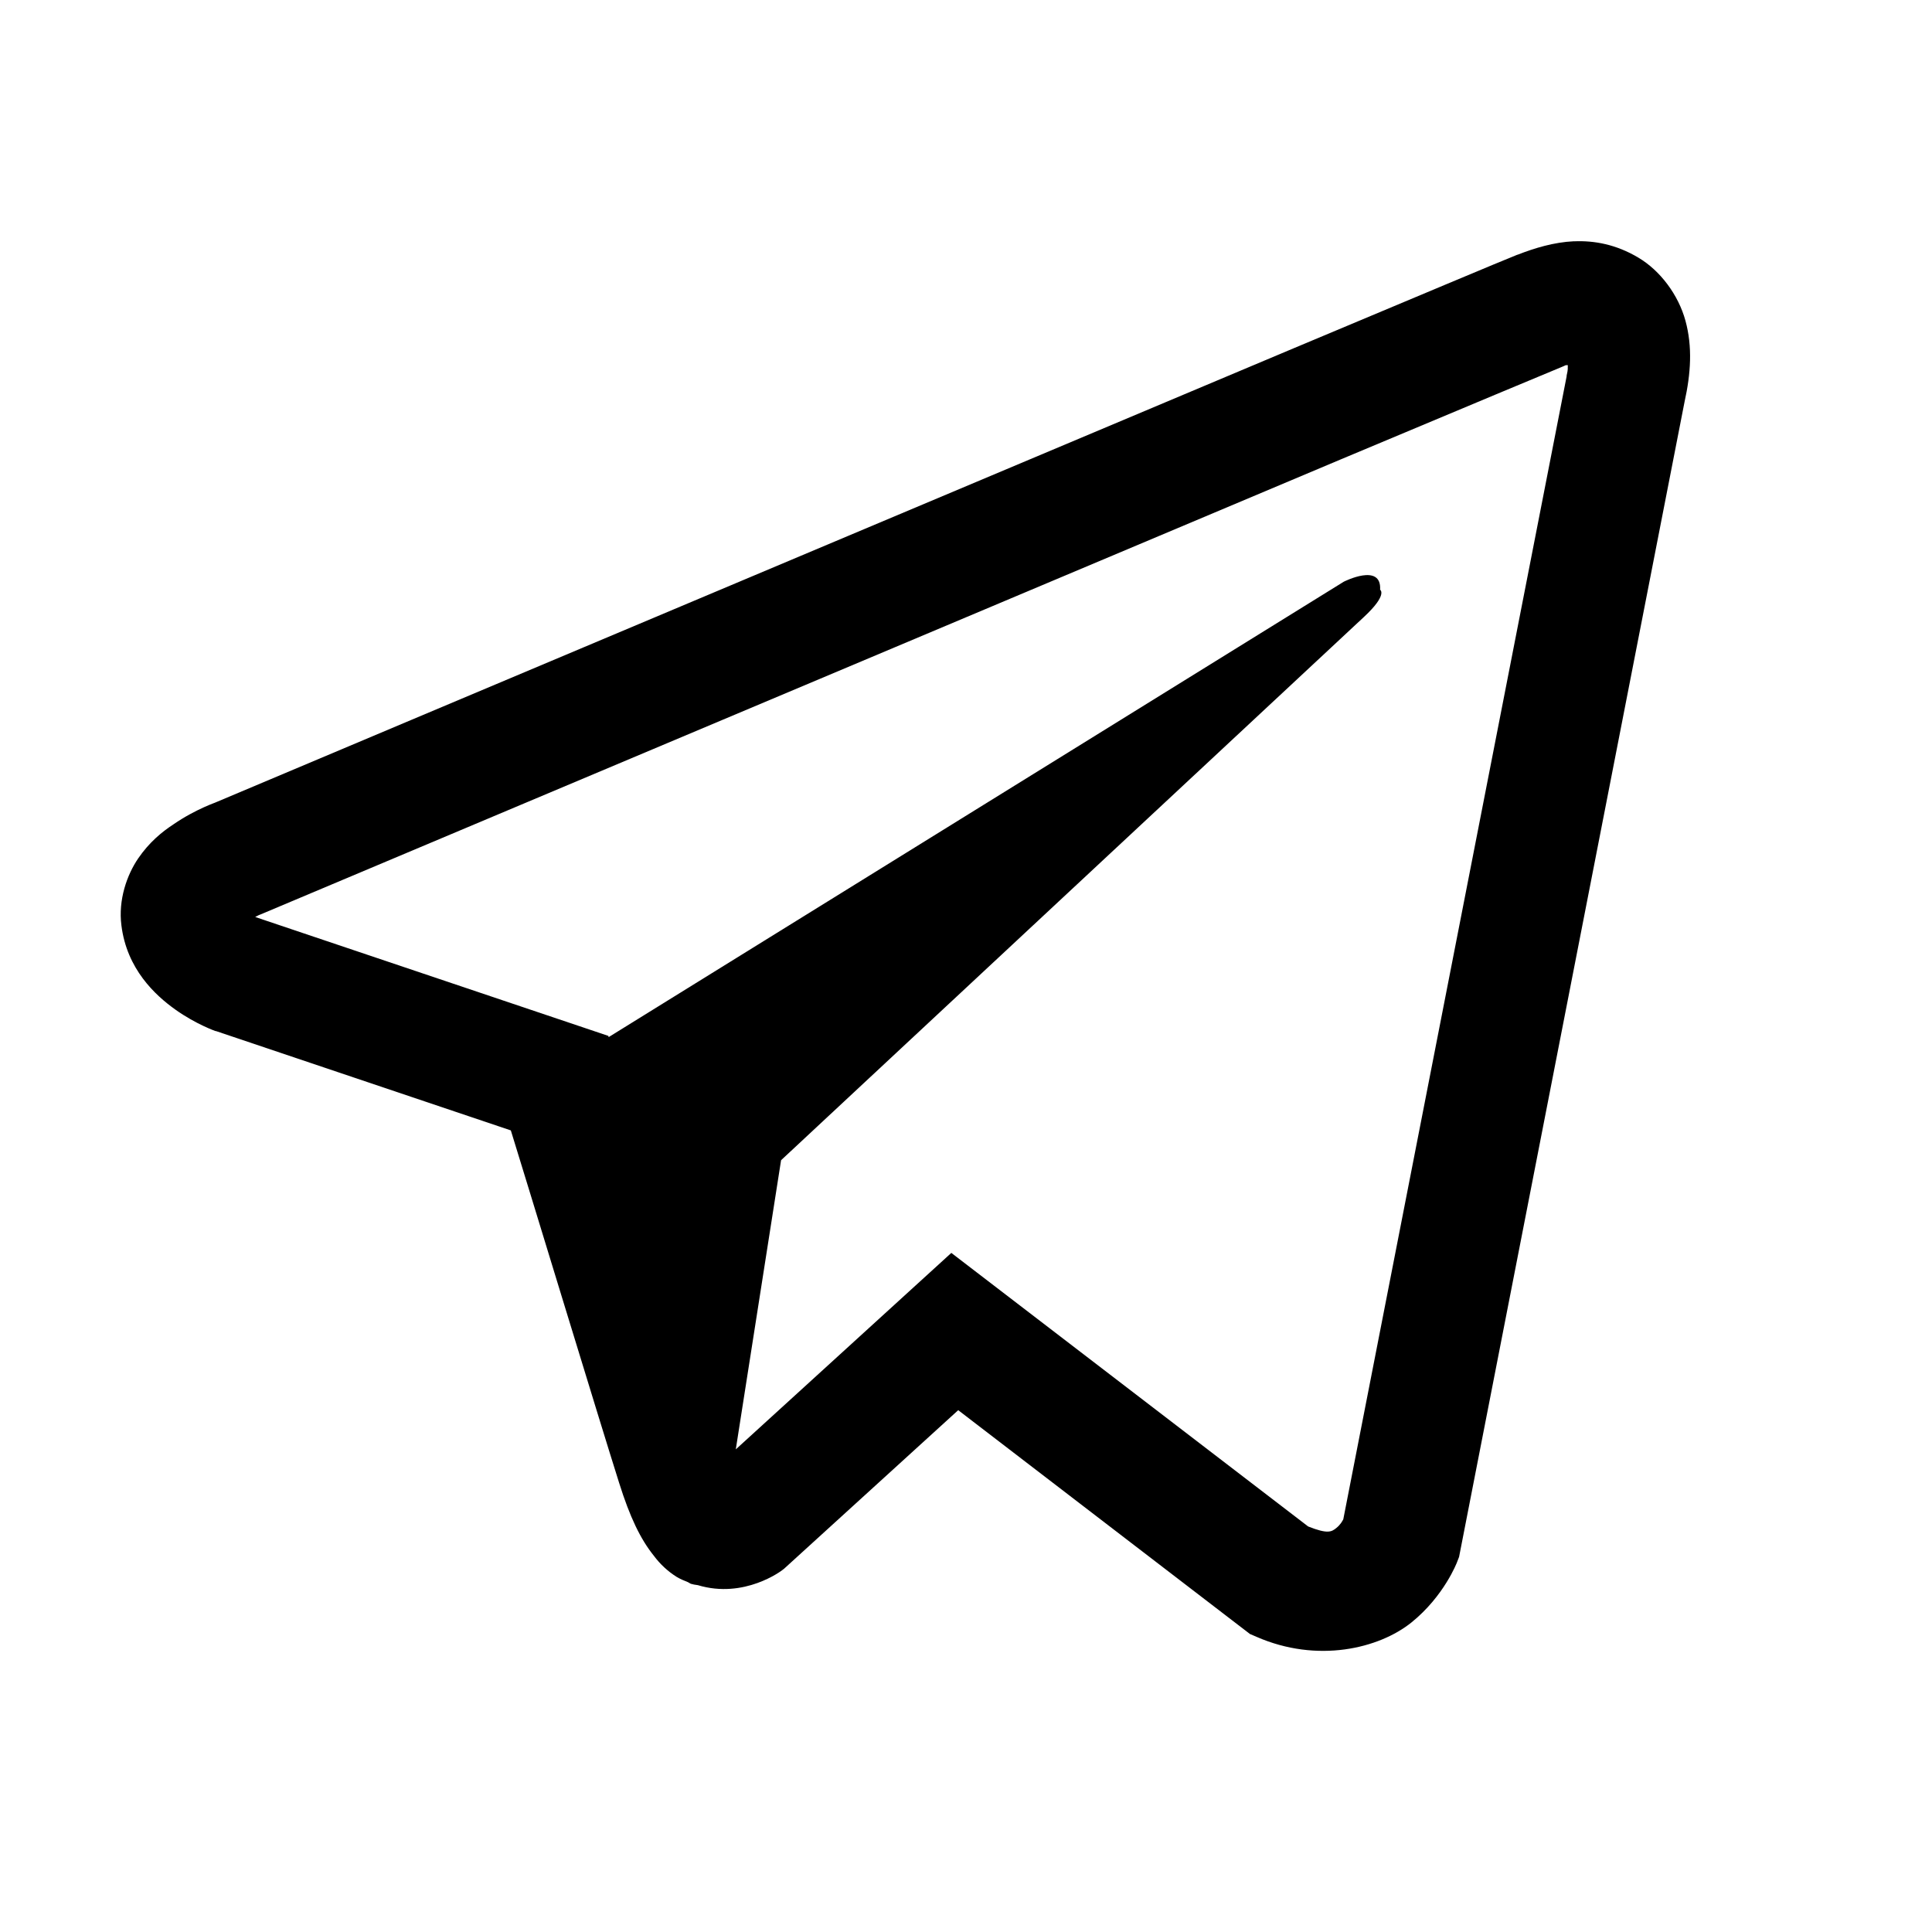
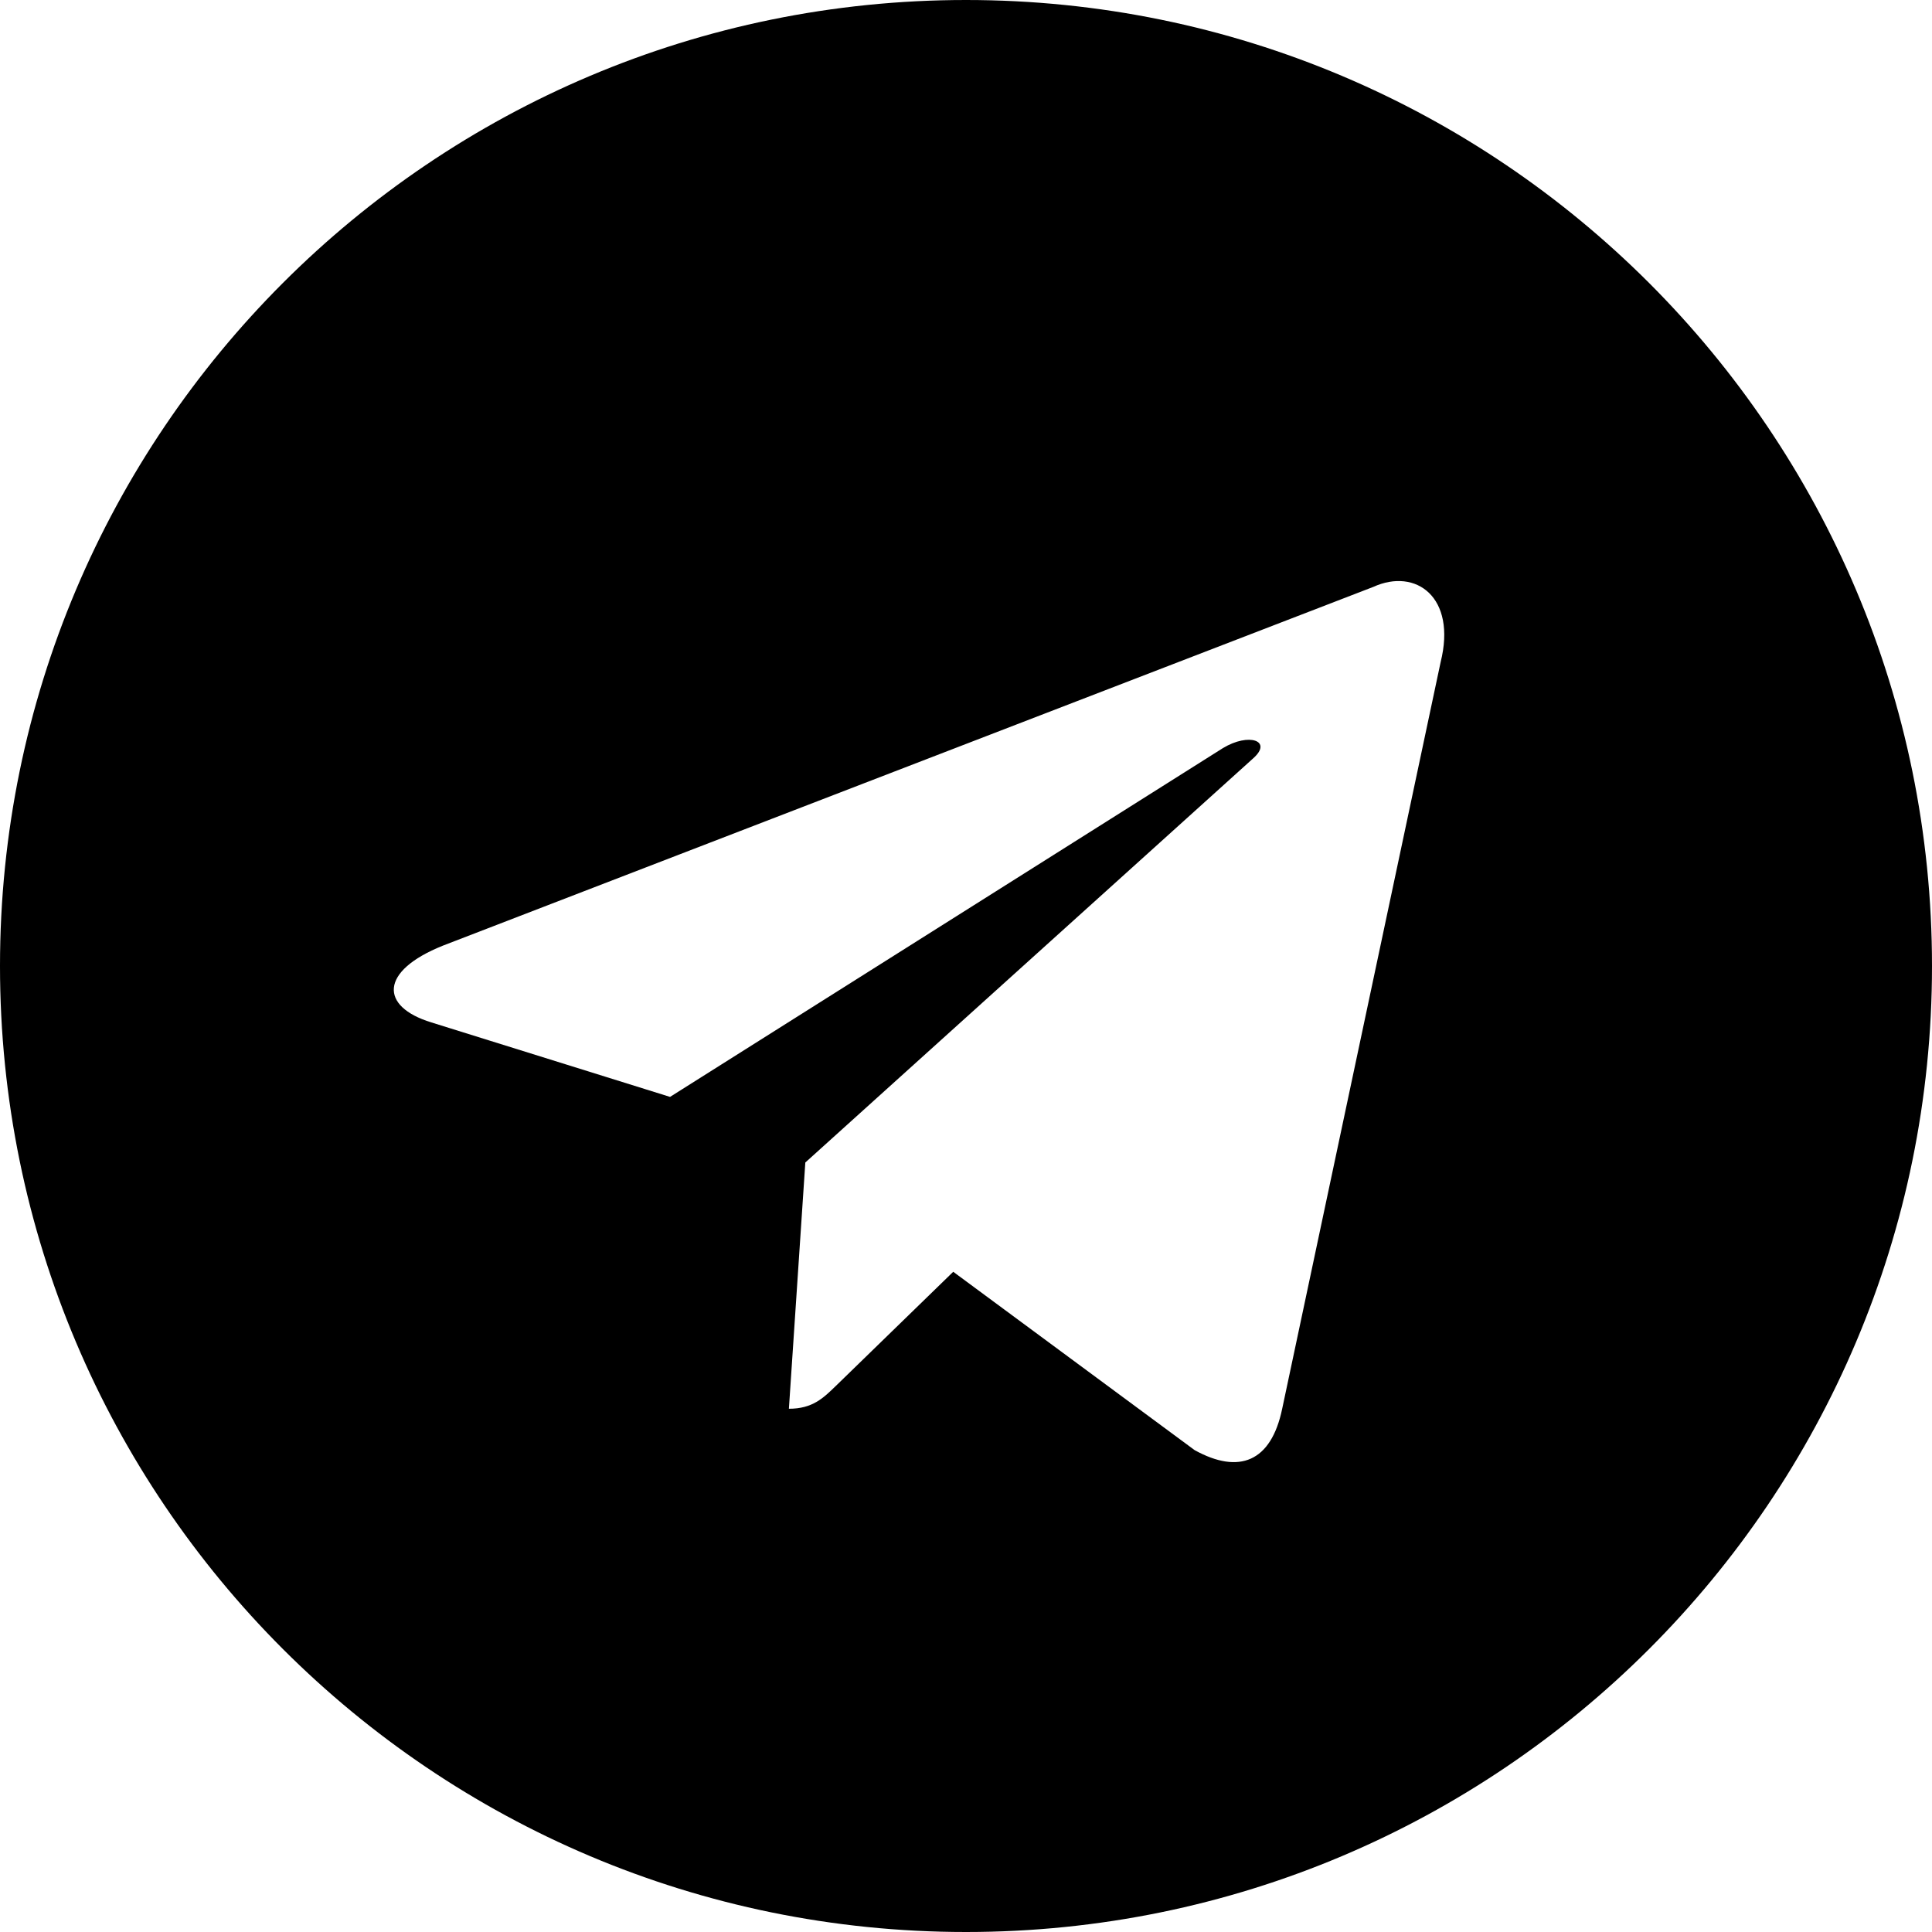
- <svg xmlns="http://www.w3.org/2000/svg" height="64" viewBox="0 0 32 32" width="64">
-   <path d="m26.07 3.996c-.336.016-.652.113-.934.223h-.004c-.285.113-1.641.684-3.699 1.547-2.059.867-4.73 1.992-7.383 3.109-5.297 2.23-10.504 4.426-10.504 4.426l.062-.023s-.359.117-.734.375c-.191.125-.402.297-.586.566-.184.27-.332.684-.277 1.109.09.723.559 1.156.895 1.395.34.242.664.355.664.355h.008l4.883 1.645c.219.703 1.488 4.875 1.793 5.836.18.574.355.934.574 1.207.105.141.23.258.379.352.059.035.121.062.184.086.02.012.039.016.062.02l-.051-.012c.016.004.027.016.039.02.039.012.066.016.117.023.773.234 1.395-.246 1.395-.246l.035-.027 2.883-2.625 4.832 3.707.109.047c1.008.441 2.027.195 2.566-.238.543-.438.754-.996.754-.996l.035-.09 3.734-19.129c.105-.473.133-.914.016-1.344-.117-.43-.418-.832-.781-1.047-.367-.219-.73-.285-1.066-.27zm-.102 2.051c-.004.062.008.055-.02.176v.012l-3.699 18.93c-.016.027-.043.086-.117.145-.078.062-.141.102-.465-.027l-5.91-4.531-3.57 3.254.75-4.789s9.258-8.629 9.656-9c.398-.371.266-.449.266-.449.027-.453-.602-.133-.602-.133l-12.176 7.543-.004-.02-5.836-1.965v-.004c-.004 0-.012-.004-.016-.004.004 0 .031-.012.031-.012l.031-.016.031-.012s5.211-2.195 10.508-4.426c2.652-1.117 5.324-2.242 7.379-3.109 2.055-.863 3.574-1.496 3.66-1.531.082-.031.043-.031.102-.031z" />
+ <svg xmlns="http://www.w3.org/2000/svg" width="48" height="48" viewBox="0 0 48 48" fill="none">
+   <path fill="currentColor" fill-rule="evenodd" clip-rule="evenodd" d="M0 24C0 37.255 10.745 48 24 48C37.255 48 48 37.255 48 24C48 10.745 37.255 0 24 0C10.745 0 0 10.745 0 24ZM19.6 35L20.008 28.882L20.008 28.882L31.137 18.839C31.625 18.405 31.03 18.194 30.382 18.587L16.647 27.252L10.715 25.401C9.434 25.008 9.424 24.128 11.002 23.495L34.12 14.581C35.176 14.101 36.195 14.835 35.792 16.451L31.855 35.003C31.58 36.322 30.784 36.637 29.68 36.028L23.683 31.597L20.8 34.4C20.791 34.409 20.782 34.418 20.773 34.426C20.451 34.74 20.184 35 19.6 35Z" />
</svg>
